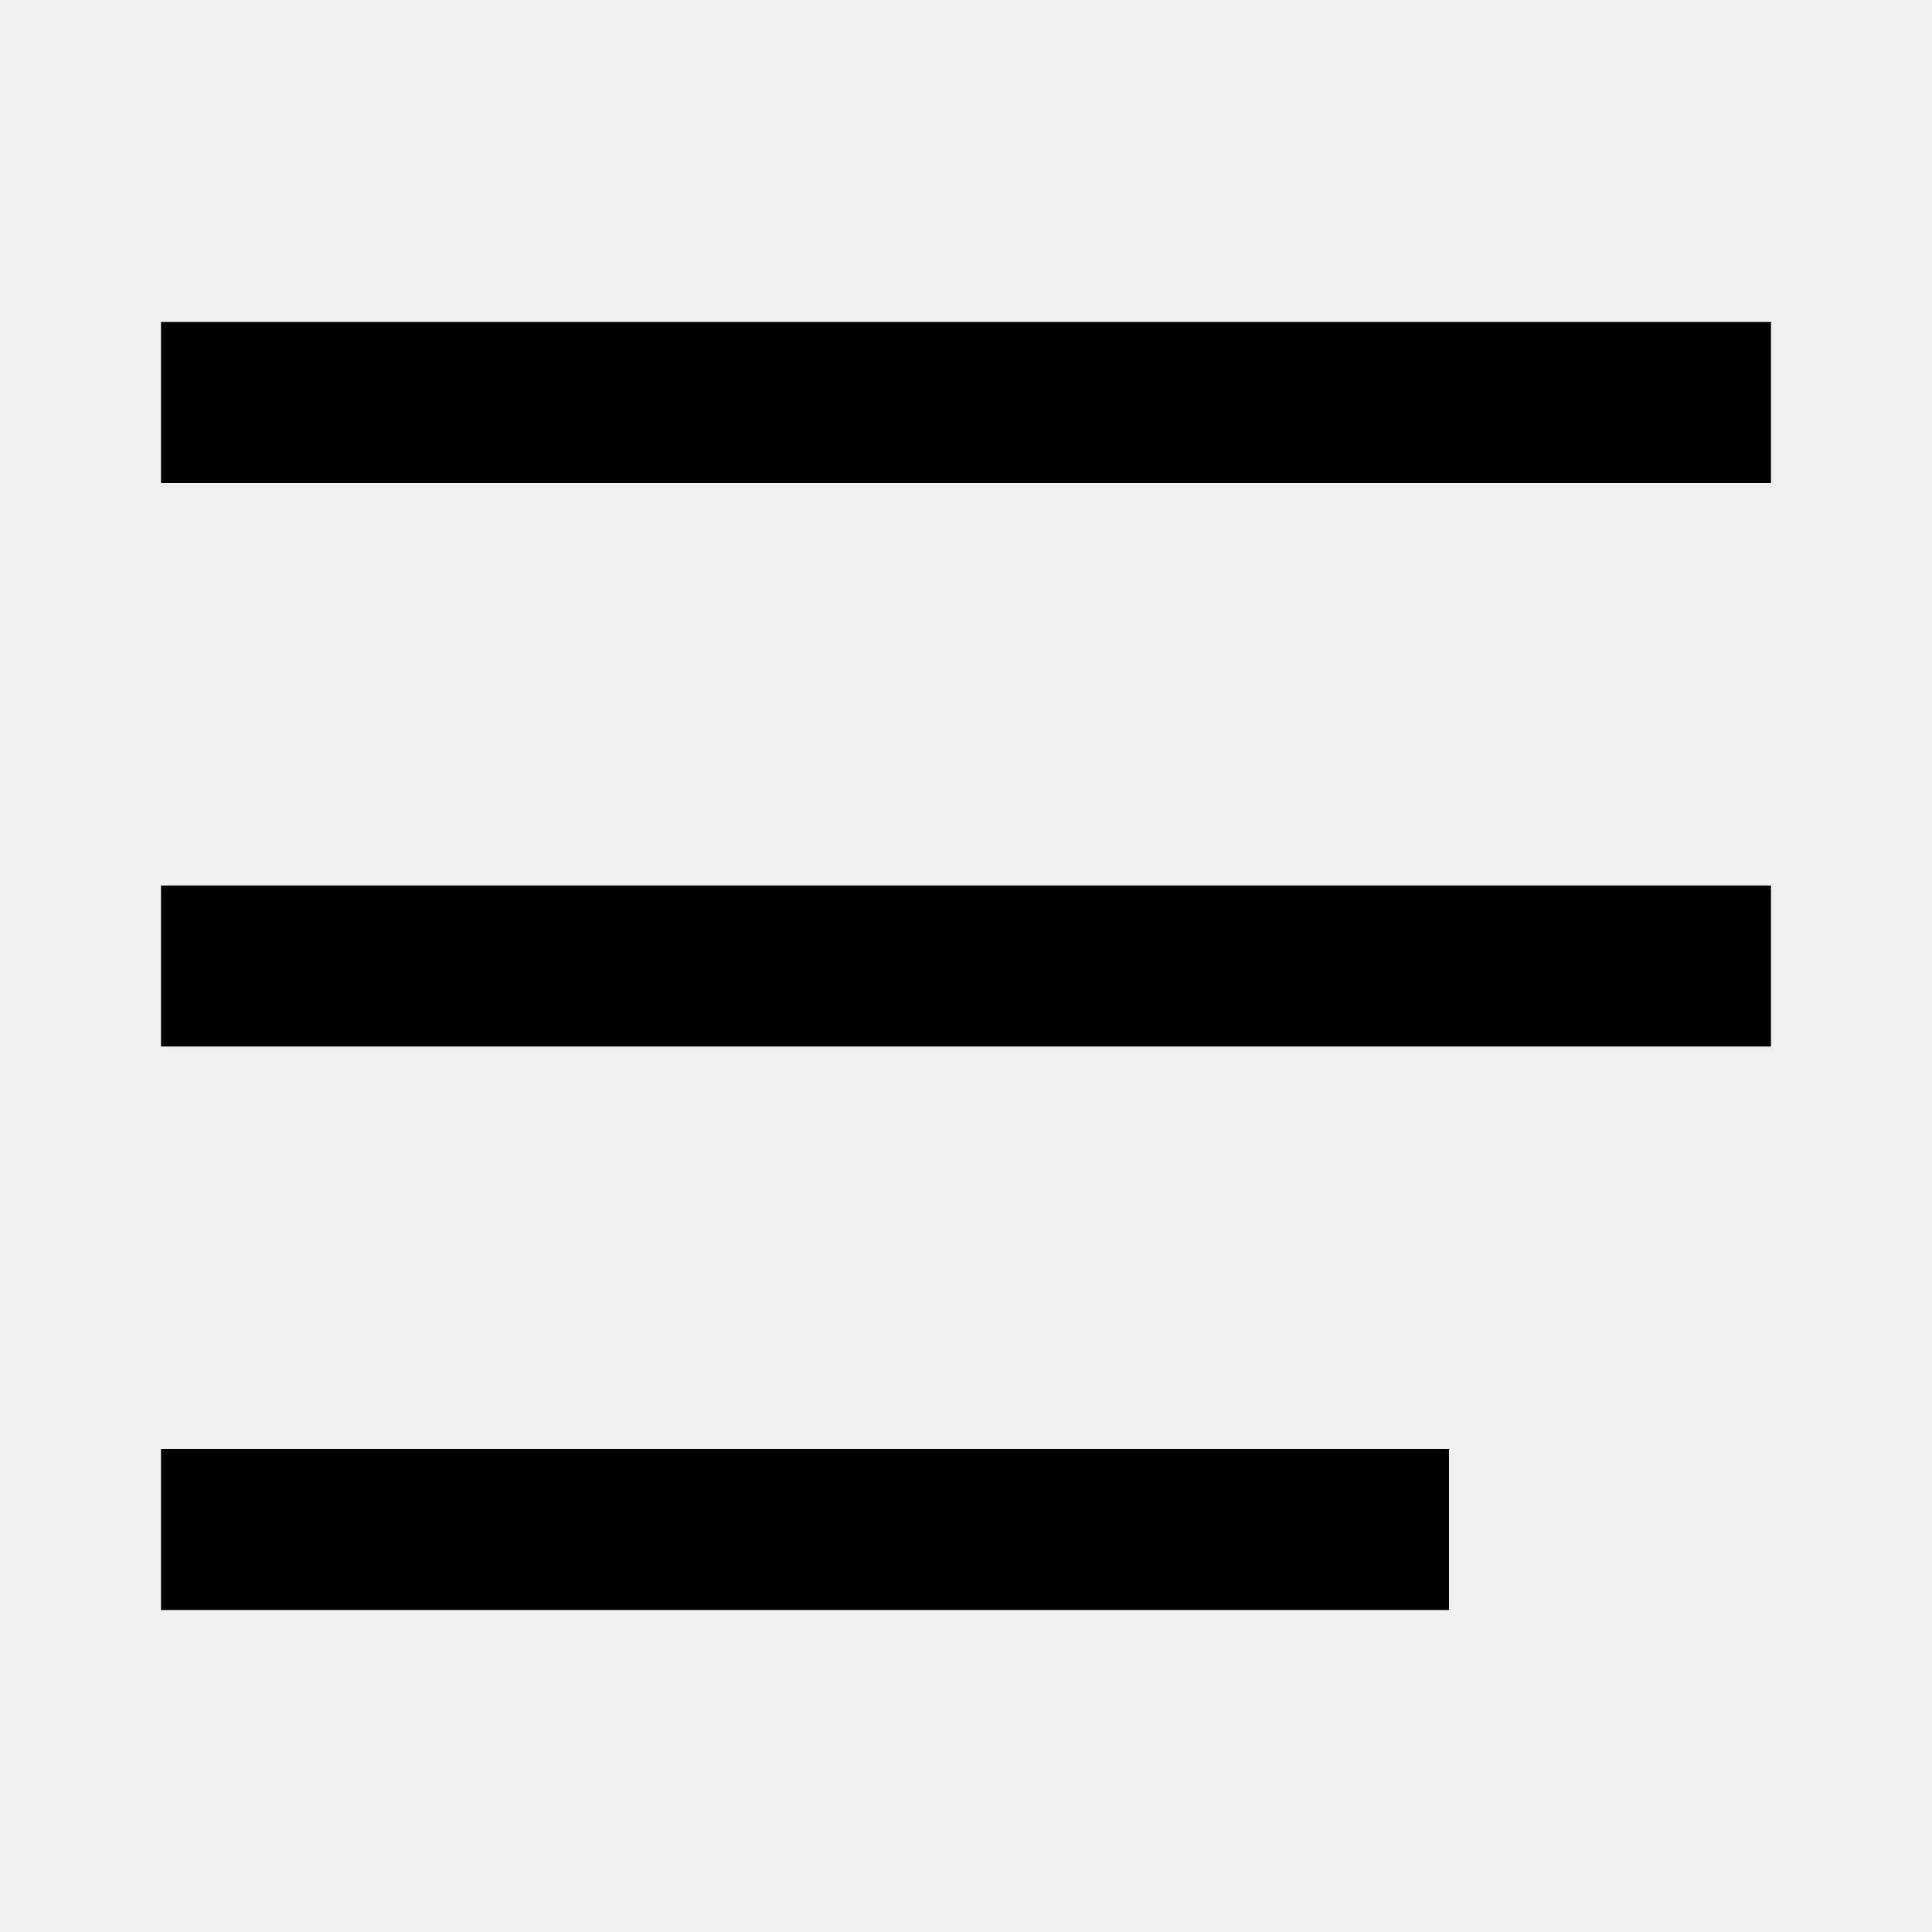
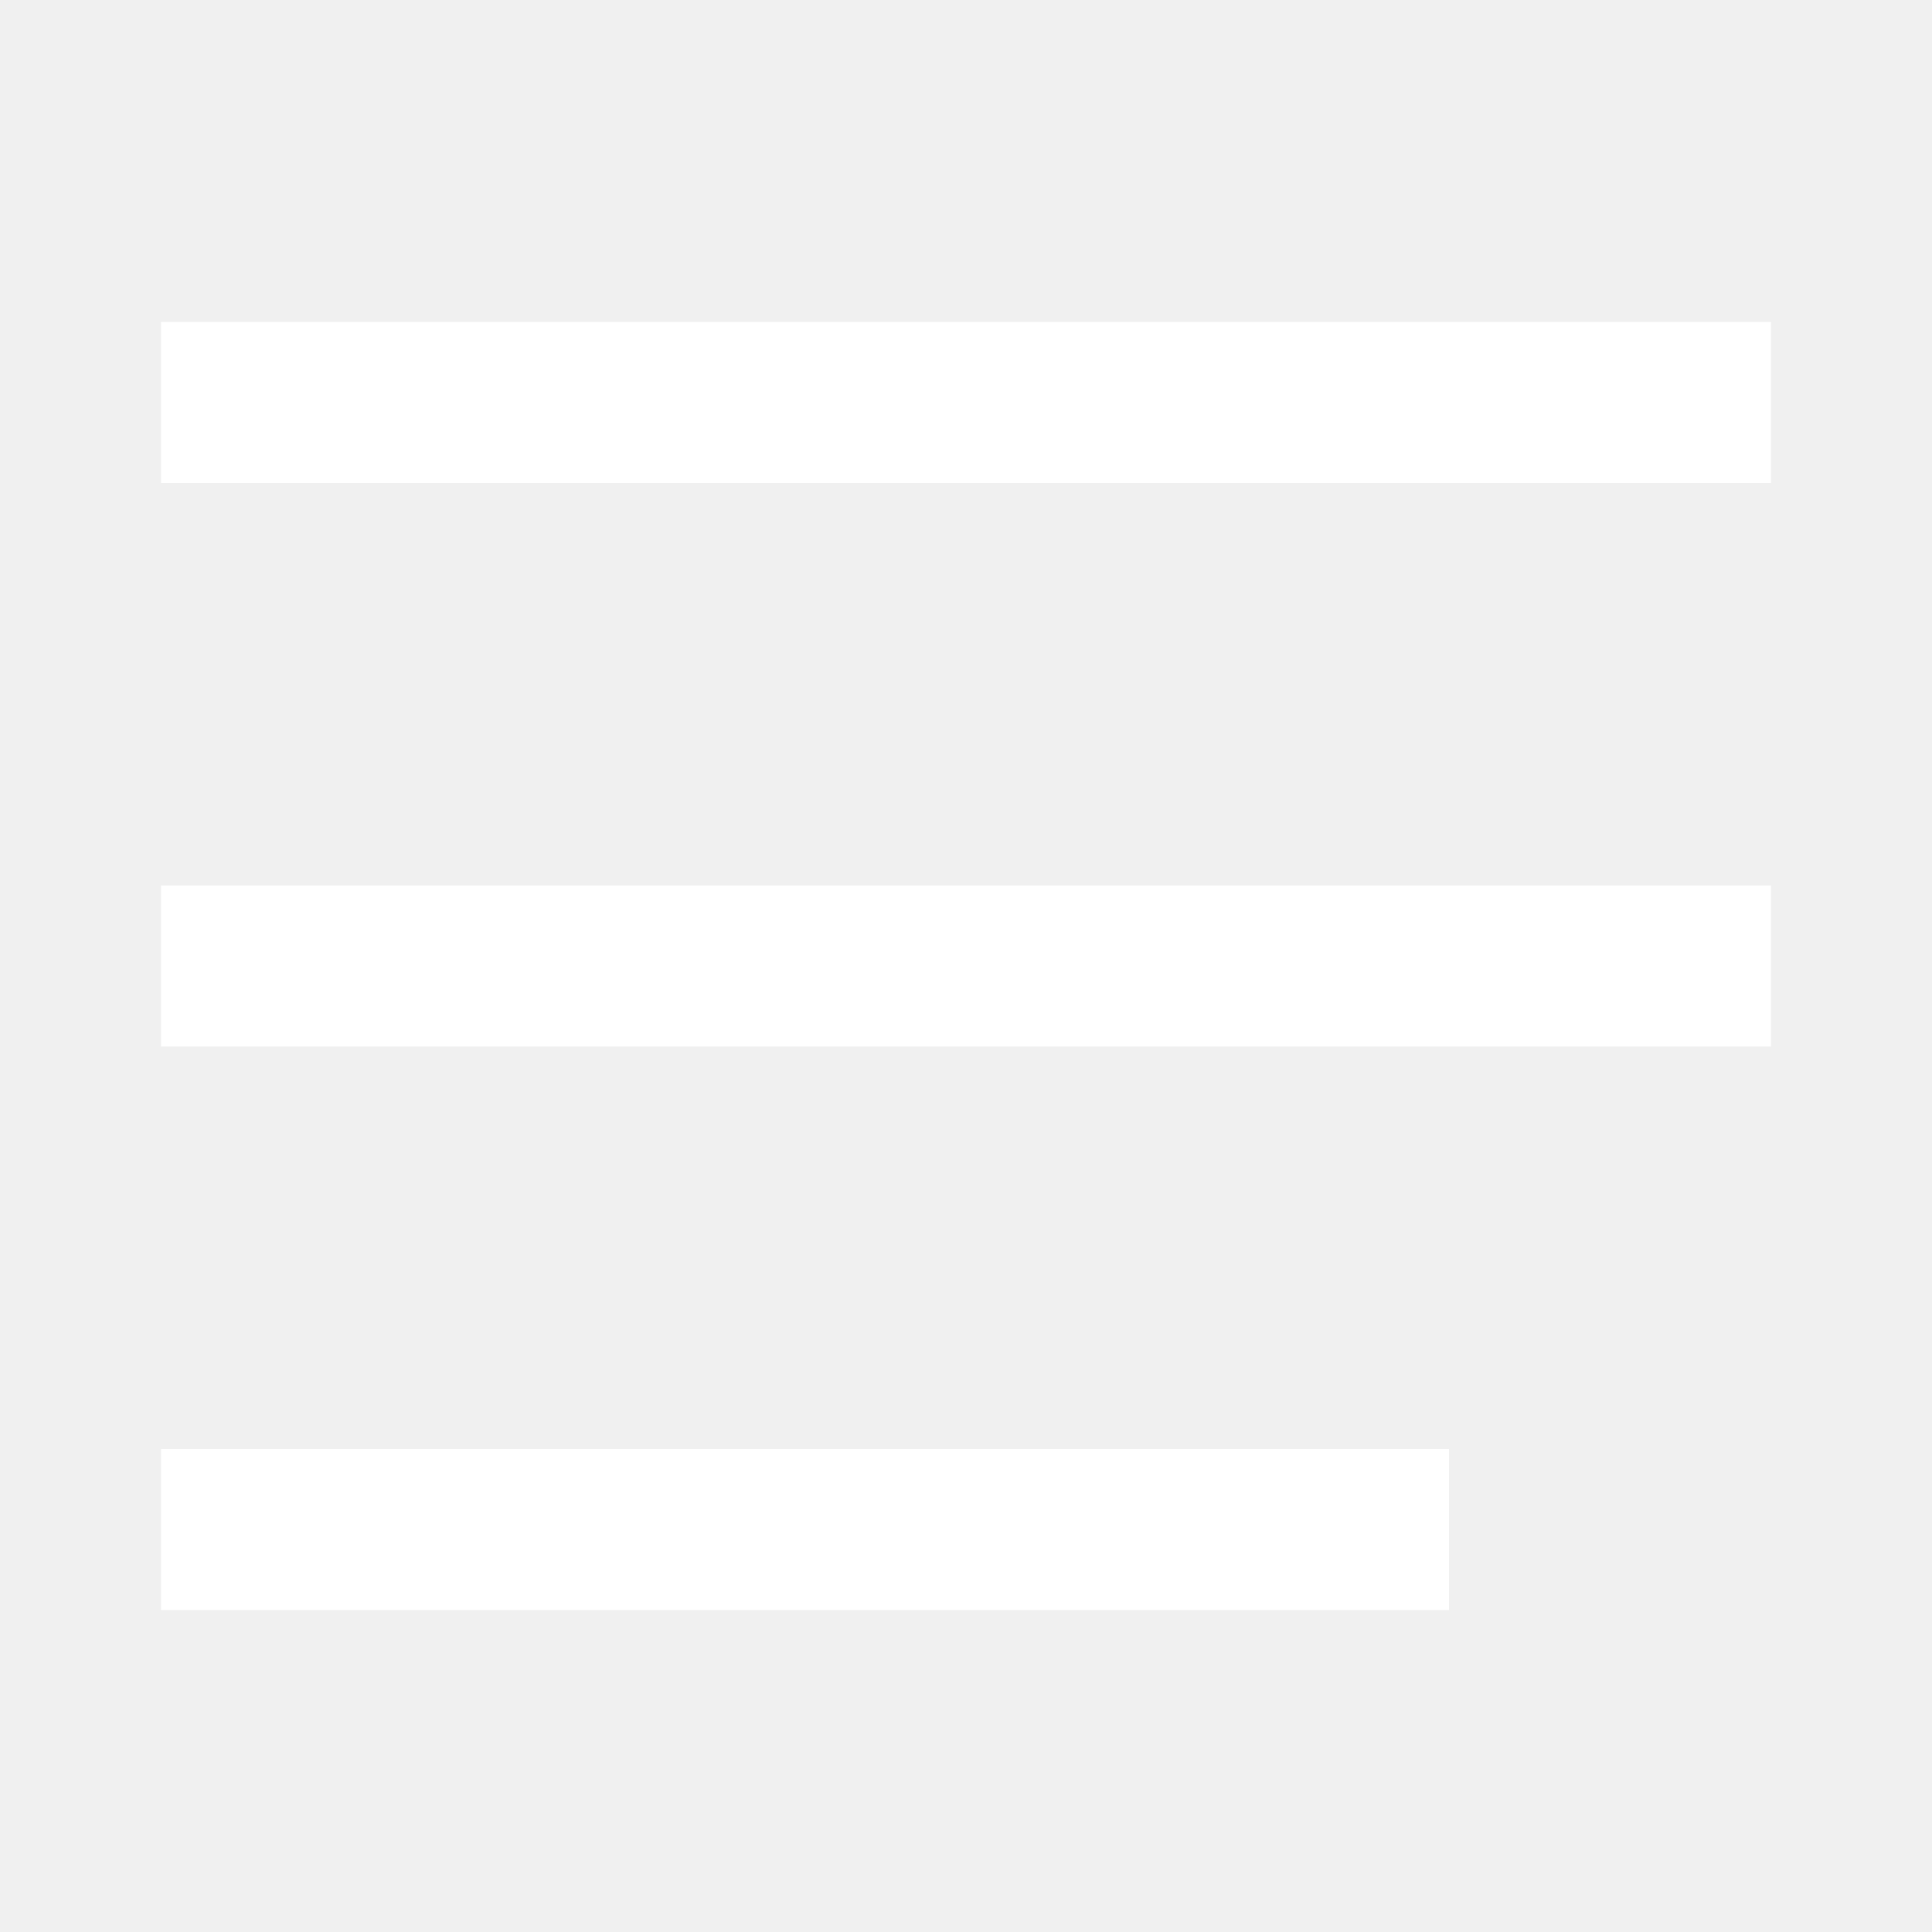
- <svg xmlns="http://www.w3.org/2000/svg" class="nav-burger" width="24" height="24" viewBox="0 0 24 24" aria-hidden="true" focusable="false">
-   <path d="M2 13h20v-2H2v2zm0 7h16v-2H2v2zM2 4v2h20V4H2z" fill="currentColor" fill-rule="nonzero" />
+ <svg xmlns="http://www.w3.org/2000/svg" class="nav-burger" fill="#FFF" width="24" height="24" viewBox="0 0 24 24" aria-hidden="true" focusable="false">
+   <path d="M2 13h20v-2H2v2zm0 7h16v-2H2v2zM2 4v2h20V4H2z" fill="#FFF" fill-rule="nonzero" />
</svg>
